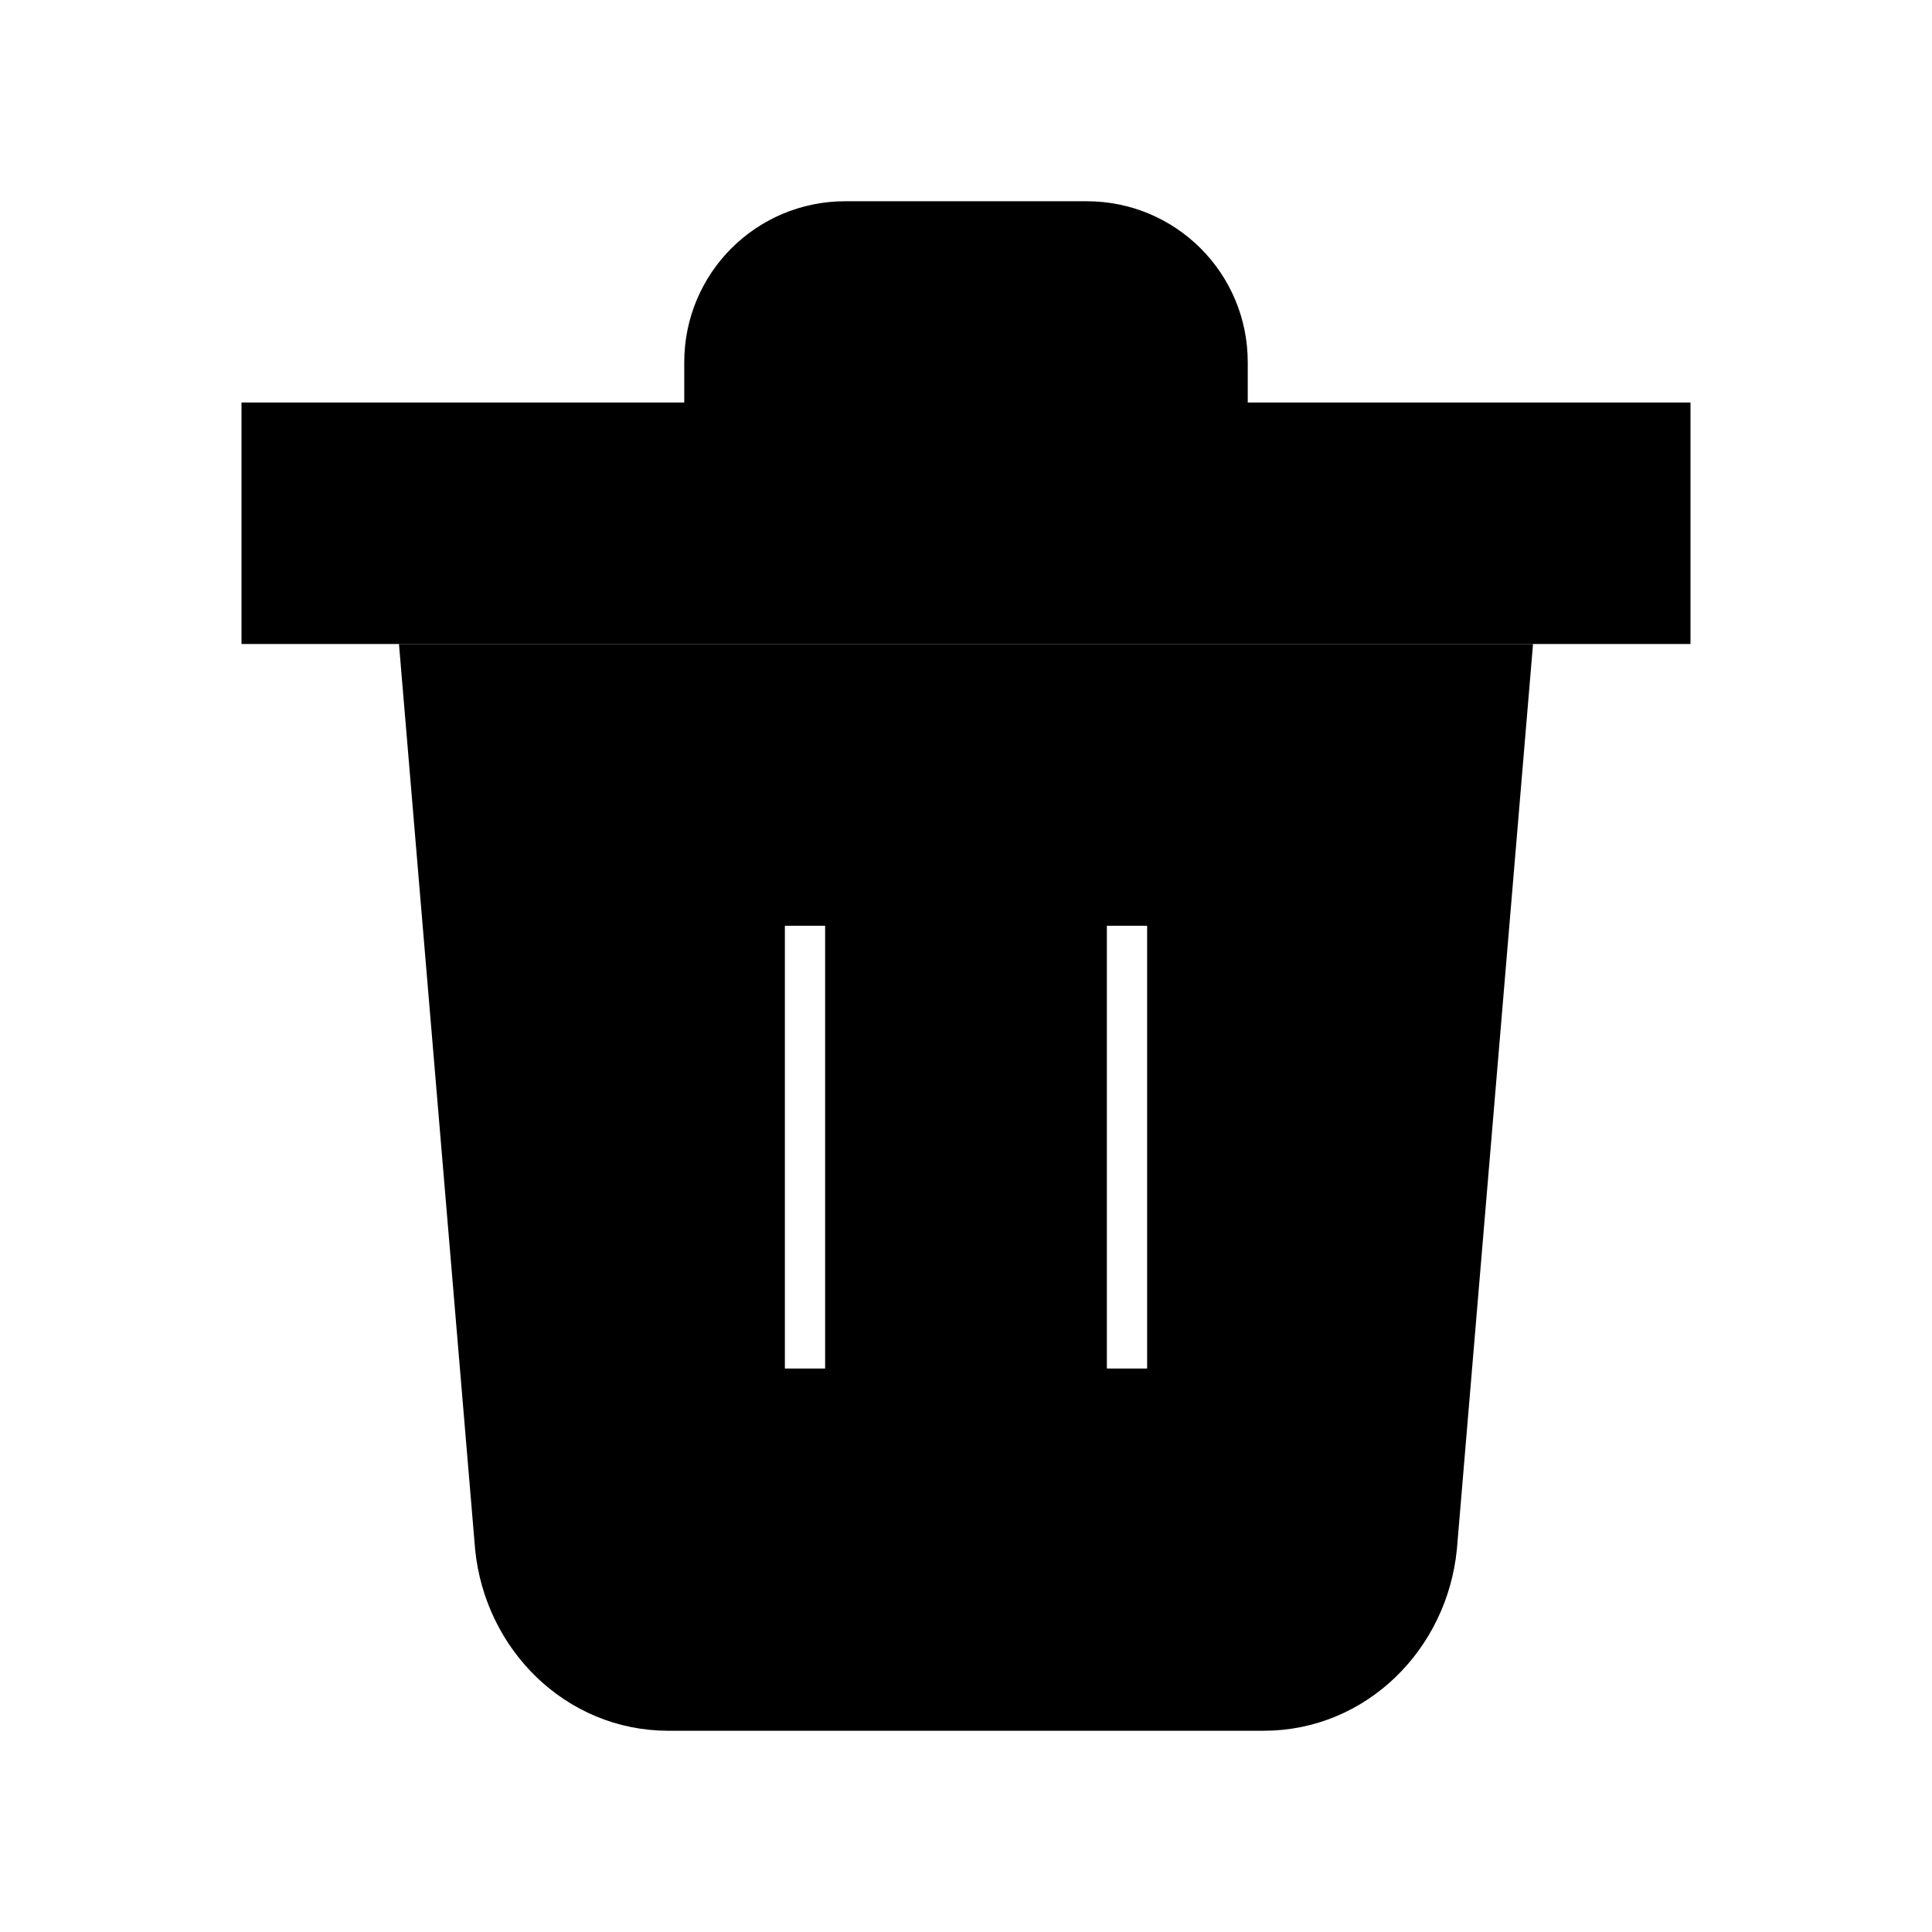
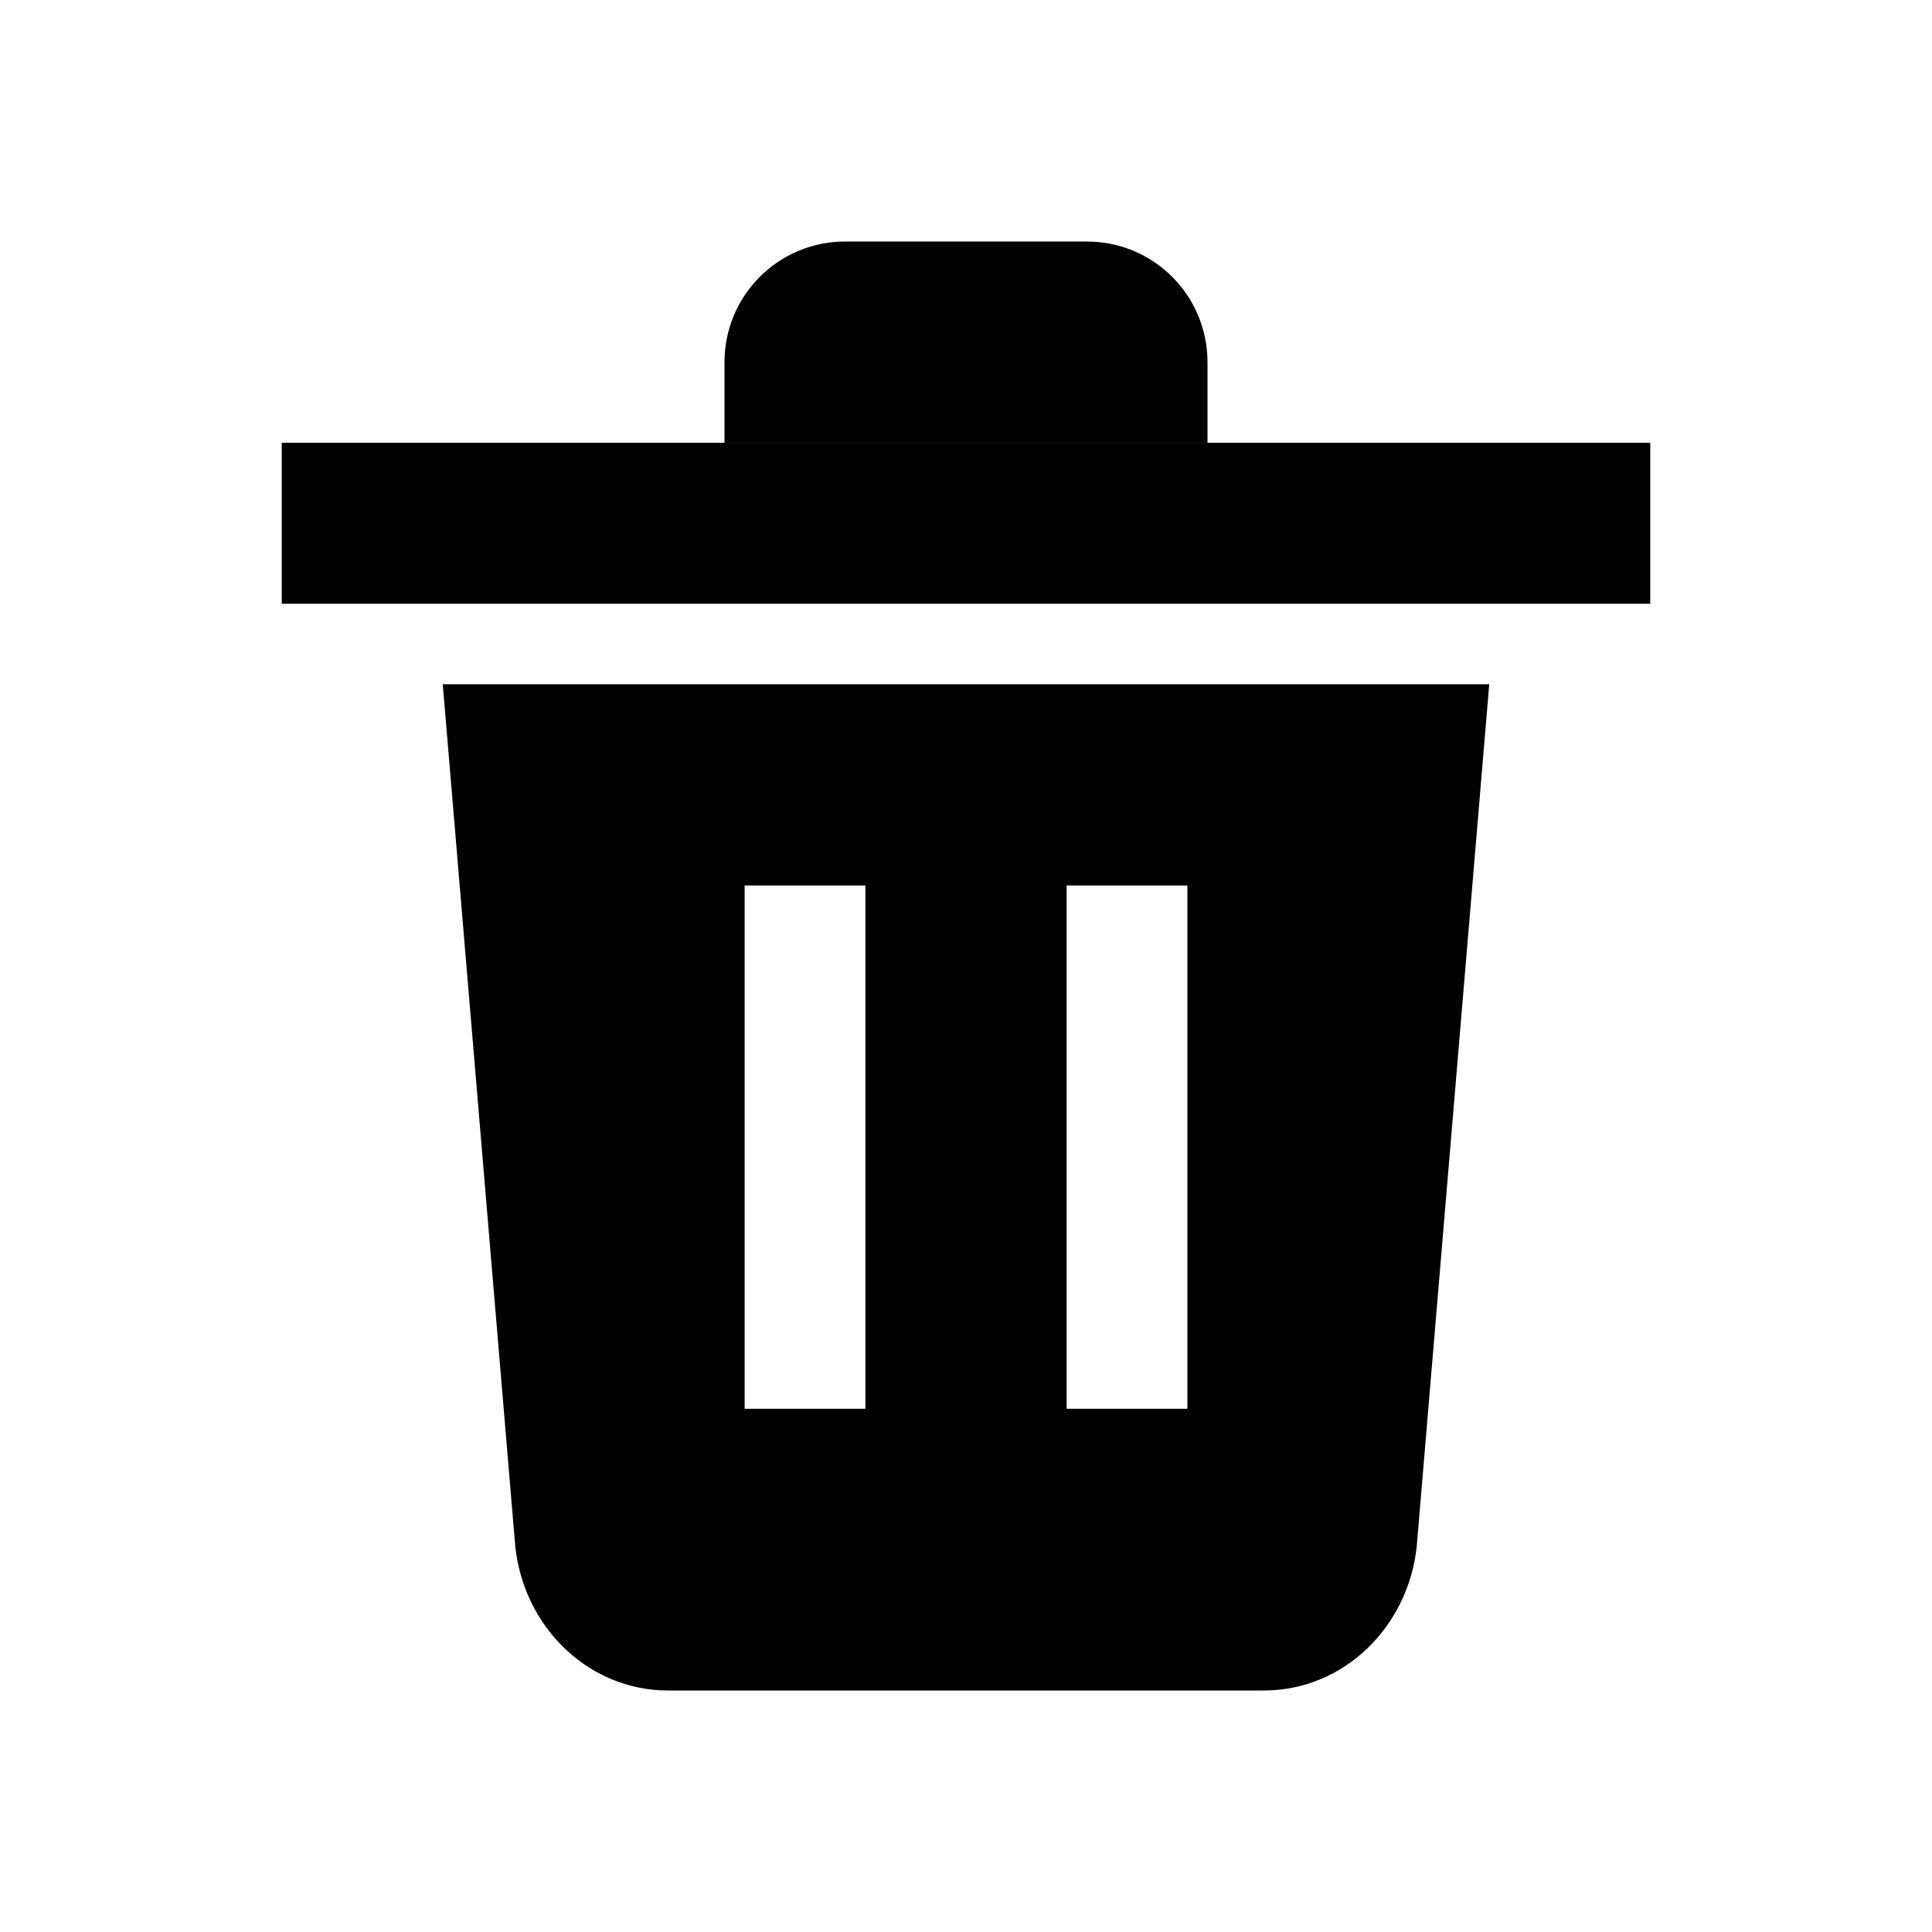
<svg xmlns="http://www.w3.org/2000/svg" width="24" height="24" viewBox="0 0 24 24" aria-hidden="true" focusable="false">
-   <g fill="currentColor" stroke="currentColor" stroke-width="1">
+   <g fill="currentColor">
    <path transform="translate(3.5 3)" d="M 0 2.5 L 17 2.5 L 17 4.5 L 0 4.5 L 0 2.5 Z" />
    <path transform="translate(3.5 3)" d="M 5.5 2.5 L 5.5 1.5 C 5.5 0.67 6.17 0 7 0 L 10 0 C 10.83 0 11.5 0.67 11.5 1.5 L 11.5 2.5 L 5.5 2.5 Z" />
    <path transform="translate(3.5 3)" d="M 2 5.5 L 15 5.5 L 14.1 16.2 C 14 17.2 13.2 18 12.2 18 L 4.8 18 C 3.8 18 3 17.2 2.9 16.2 L 2 5.5 Z M 5.75 8 L 7.25 8 L 7.25 14.5 L 5.75 14.5 L 5.75 8 Z M 9.75 8 L 11.25 8 L 11.25 14.5 L 9.75 14.5 L 9.75 8 Z" fill-rule="evenodd" clip-rule="evenodd" />
  </g>
</svg>
